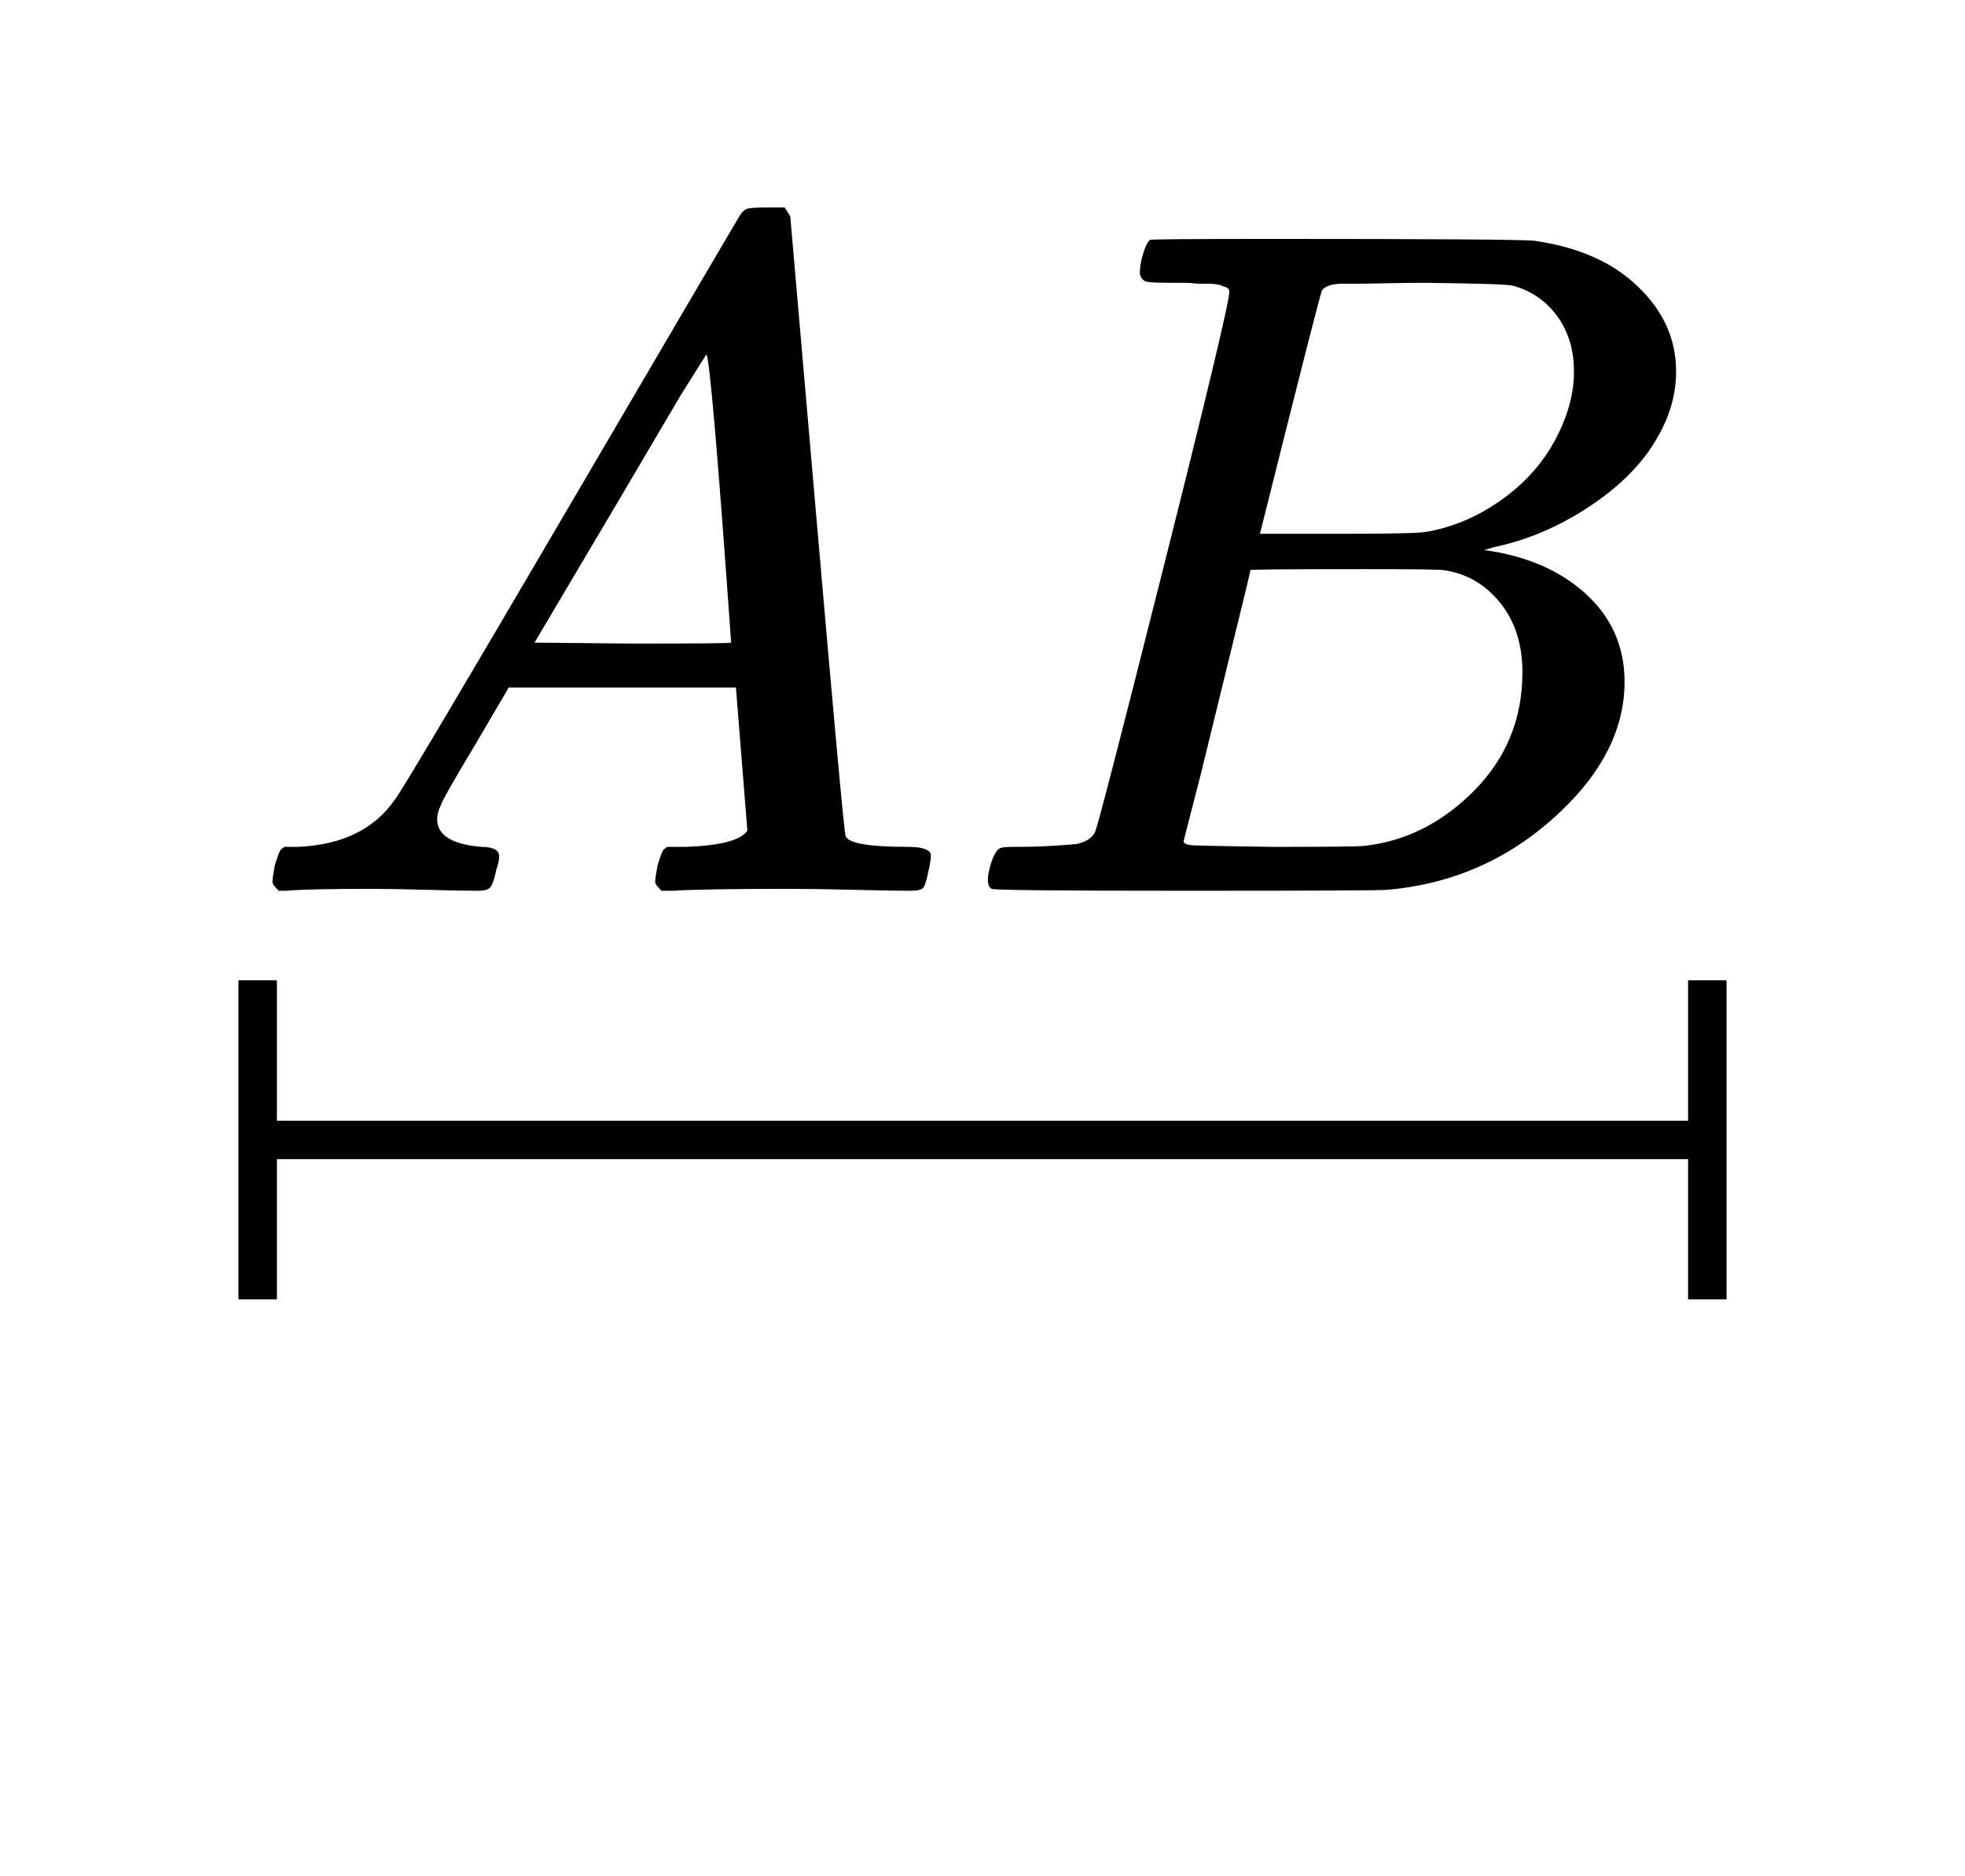
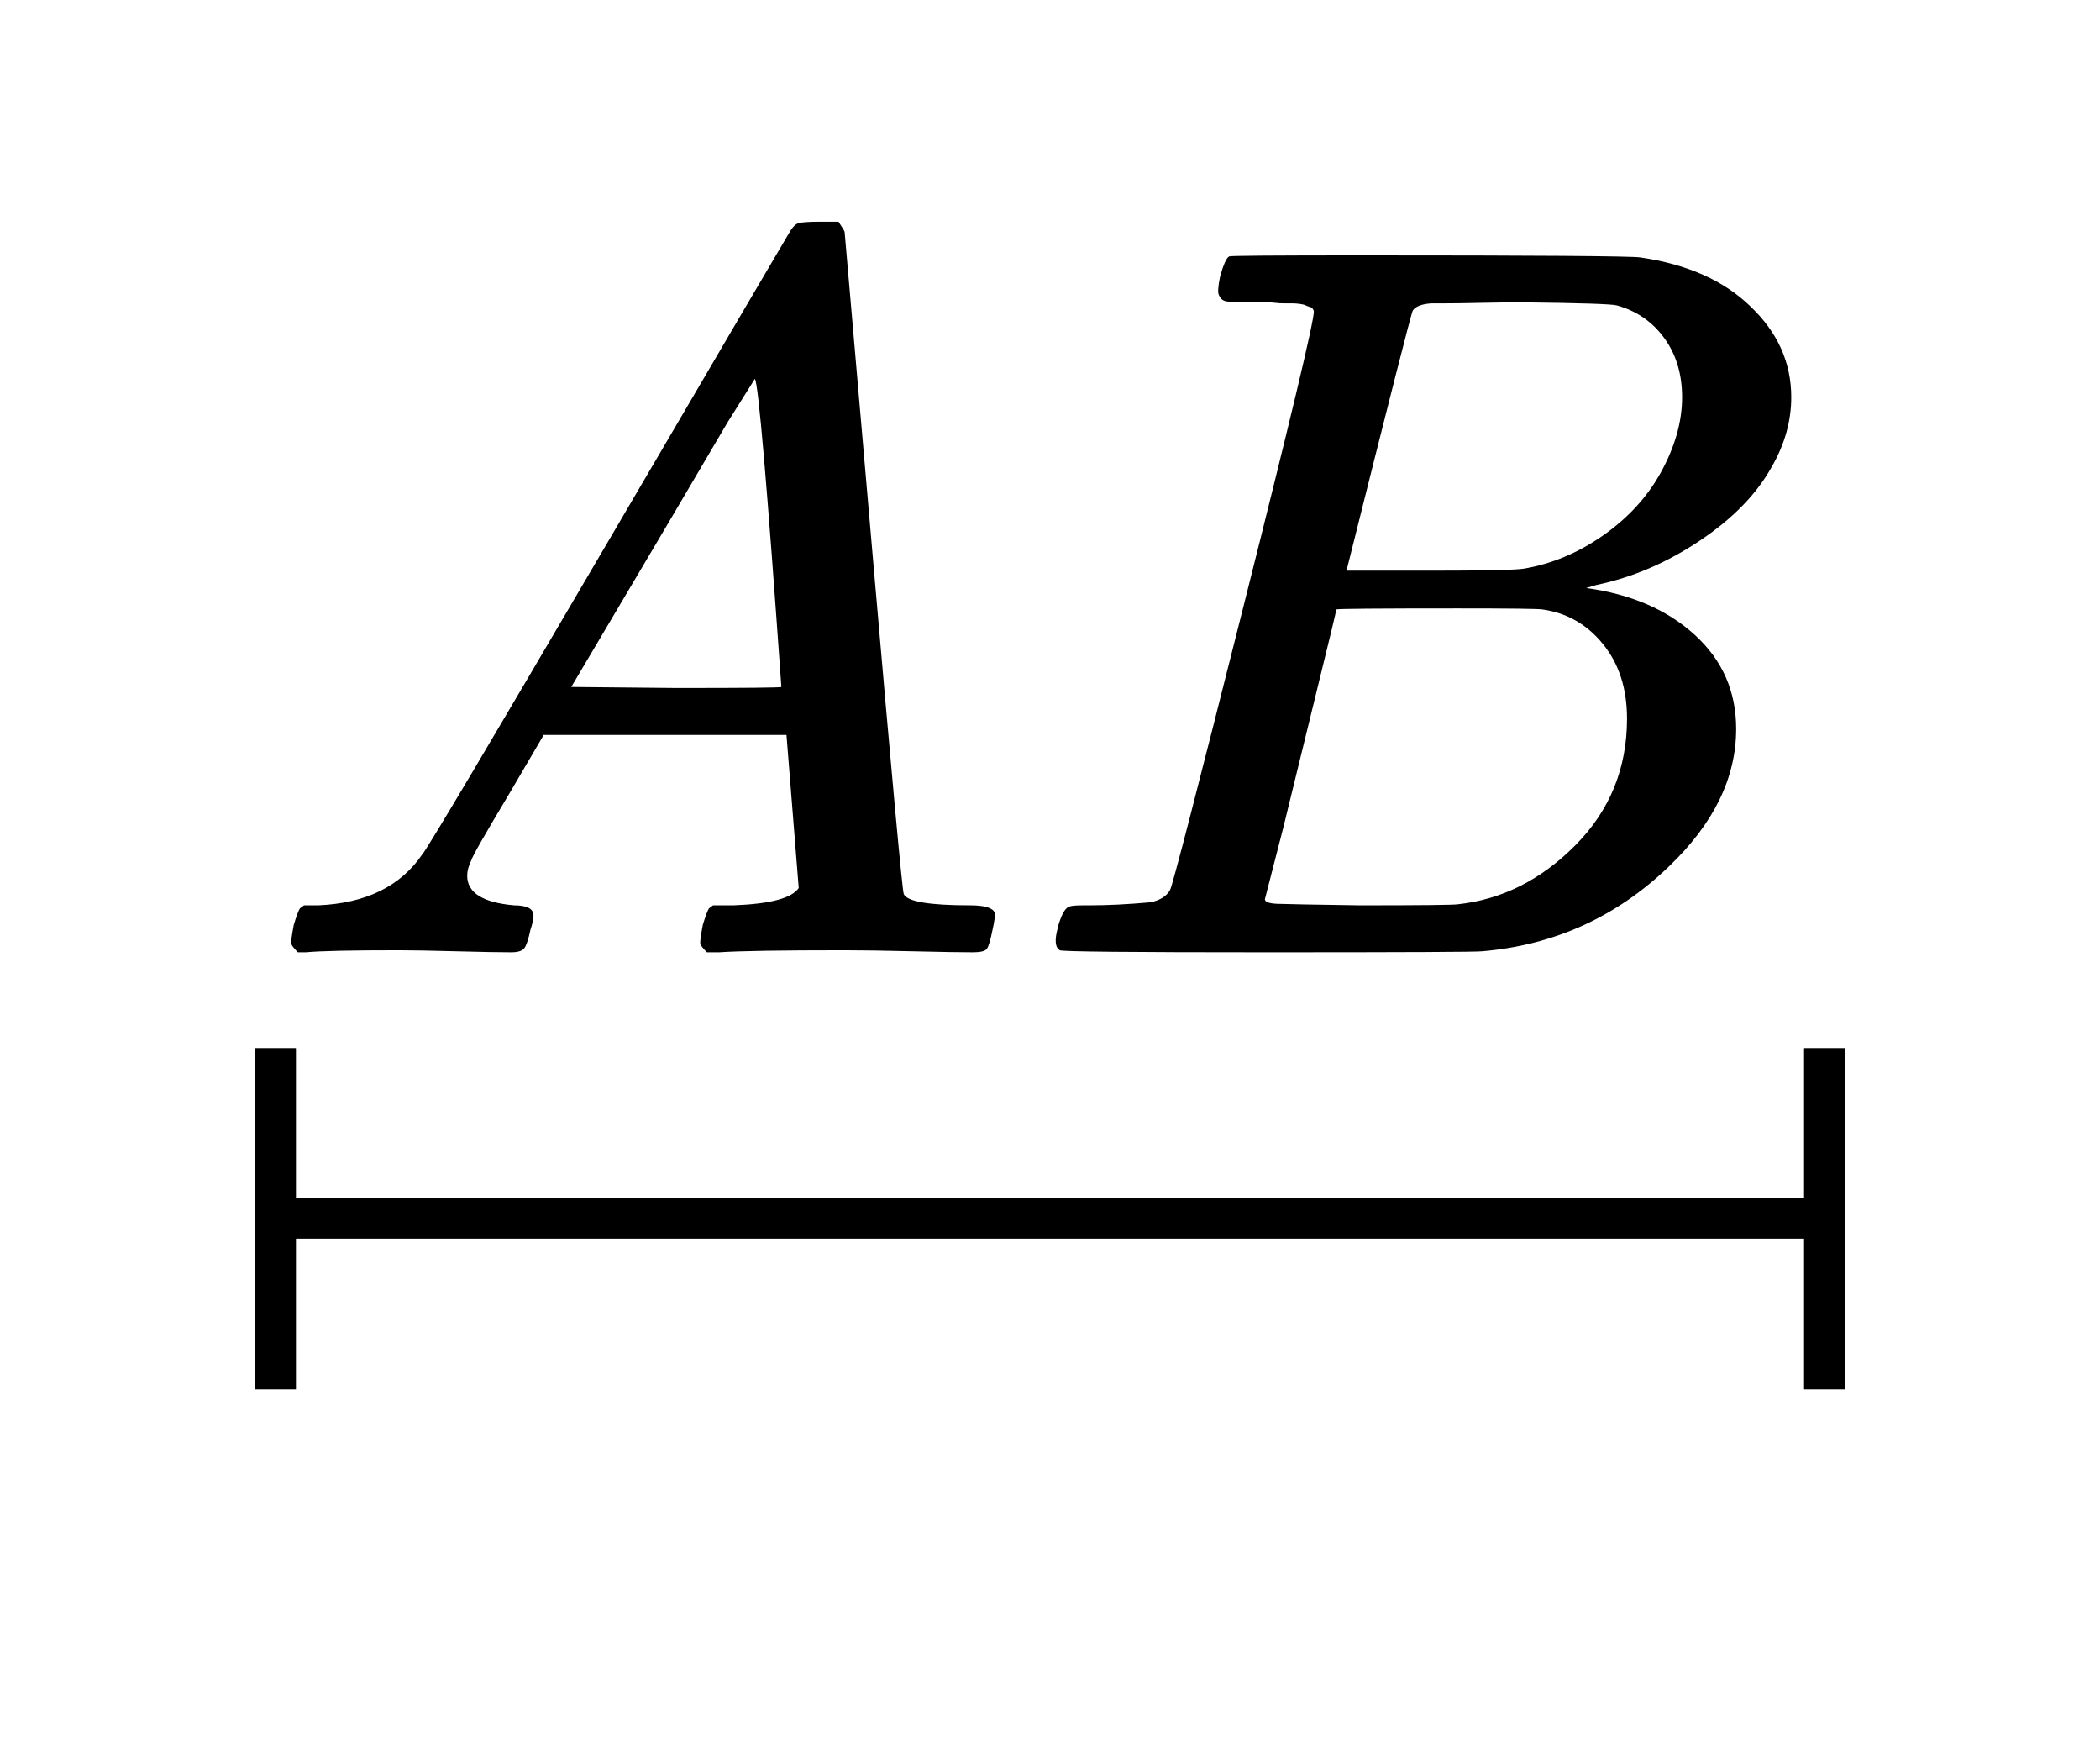
- <svg xmlns="http://www.w3.org/2000/svg" viewBox="0 0 82.347 78.613" width="82.347pt" height="78.613pt">
+ <svg xmlns="http://www.w3.org/2000/svg" viewBox="0 0 82.347 68.213" width="82.347pt" height="68.213pt">
  <path d="M20.04 37.333 Q19.36 37.333 17.88 37.293 Q16.4 37.253 15.64 37.253 Q12.8 37.253 12 37.333 L11.68 37.333 Q11.44 37.093 11.42 36.993 Q11.4 36.893 11.52 36.253 Q11.68 35.733 11.76 35.613 L11.92 35.493 L12.48 35.493 Q15.28 35.373 16.56 33.493 Q16.8 33.253 23.82 21.273 Q30.84 9.293 30.92 9.173 Q31.12 8.813 31.3 8.753 Q31.48 8.693 32.2 8.693 L32.88 8.693 Q33.12 9.053 33.12 9.093 L34.24 22.013 Q35.36 34.933 35.44 35.053 Q35.64 35.493 38.04 35.493 Q38.88 35.493 39 35.773 Q39.04 35.933 38.92 36.453 Q38.8 37.053 38.7 37.193 Q38.6 37.333 38.16 37.333 Q37.44 37.333 35.78 37.293 Q34.12 37.253 33.12 37.253 Q29.36 37.253 28.2 37.333 L27.72 37.333 Q27.48 37.093 27.46 36.993 Q27.44 36.893 27.56 36.253 Q27.72 35.733 27.8 35.613 L27.96 35.493 L28.76 35.493 Q30.92 35.413 31.32 34.813 L30.84 28.813 L21.32 28.813 L19.96 31.133 Q18.52 33.533 18.48 33.733 Q18.32 34.053 18.32 34.333 Q18.32 35.333 20.16 35.493 Q20.92 35.493 20.92 35.893 Q20.92 36.093 20.8 36.453 Q20.68 37.013 20.56 37.173 Q20.44 37.333 20.04 37.333 L20.04 37.333 Z M30.64 26.933 Q29.8 15.053 29.6 14.853 L28.52 16.573 Q27.88 17.653 26 20.853 L22.4 26.933 L26.52 26.973 Q30.64 26.973 30.64 26.933 L30.64 26.933 Z" fill="rgba(0,0,0,1)" fill-rule="nonzero" stroke="none" />
  <path d="M51.52 12.213 Q51.52 12.173 51.48 12.113 Q51.44 12.053 51.36 12.033 Q51.28 12.013 51.2 11.973 Q51.12 11.933 50.96 11.913 Q50.8 11.893 50.68 11.893 Q50.56 11.893 50.36 11.893 Q50.16 11.893 50.02 11.873 Q49.88 11.853 49.64 11.853 Q49.4 11.853 49.24 11.853 Q48.28 11.853 48.08 11.813 Q47.88 11.773 47.8 11.573 Q47.72 11.453 47.84 10.853 Q48.04 10.133 48.2 10.053 Q48.24 10.013 53.4 10.013 Q63.76 10.013 64.32 10.093 Q67.08 10.493 68.64 12.013 Q70.24 13.533 70.24 15.573 Q70.24 16.973 69.48 18.293 Q68.6 19.893 66.66 21.193 Q64.72 22.493 62.6 22.933 L62.2 23.053 Q64.84 23.413 66.46 24.893 Q68.08 26.373 68.08 28.573 Q68.08 31.453 65.44 33.973 Q62.36 36.933 58.12 37.293 Q57.84 37.333 49.68 37.333 Q41.68 37.333 41.56 37.253 Q41.28 37.093 41.48 36.373 Q41.48 36.333 41.52 36.213 Q41.72 35.573 41.96 35.533 Q42.08 35.493 42.48 35.493 L42.72 35.493 Q43.8 35.493 45.12 35.373 Q45.68 35.253 45.88 34.893 Q46 34.733 48.76 23.773 Q51.52 12.813 51.52 12.213 L51.52 12.213 Z M65.96 15.573 Q65.96 14.213 65.26 13.253 Q64.56 12.293 63.4 11.973 Q63.12 11.893 59.72 11.853 Q58.92 11.853 58.04 11.873 Q57.16 11.893 56.64 11.893 L56.12 11.893 Q55.56 11.933 55.4 12.173 Q55.32 12.293 52.8 22.373 L56.04 22.373 Q59.28 22.373 59.76 22.293 Q61.4 22.013 62.86 20.993 Q64.32 19.973 65.12 18.533 Q65.96 17.013 65.96 15.573 L65.96 15.573 Z M63.8 28.173 Q63.8 26.413 62.86 25.253 Q61.92 24.093 60.48 23.893 Q60.24 23.853 57.16 23.853 Q52.44 23.853 52.4 23.893 Q52.4 23.973 51.7 26.813 Q51 29.653 50.32 32.453 L49.6 35.253 Q49.6 35.413 50.08 35.433 Q50.56 35.453 53.32 35.493 Q56.88 35.493 57.16 35.453 Q59.76 35.173 61.78 33.133 Q63.8 31.093 63.8 28.173 L63.8 28.173 Z" fill="rgba(0,0,0,1)" fill-rule="nonzero" stroke="none" />
  <path d="M11.6 48.573 L11.6 54.453 L10 54.453 L10 41.093 L11.6 41.093 L11.6 46.973 L41.174 46.973 L41.174 48.573 L11.6 48.573" fill="rgba(0,0,0,1)" fill-rule="nonzero" stroke="none" />
  <path d="M11.6 48.573 L11.6 54.453 L10 54.453 L10 41.093 L11.6 41.093 L11.6 46.973 L41.174 46.973 L41.174 48.573 L11.6 48.573" fill="rgba(0,0,0,1)" fill-rule="nonzero" stroke="none" />
  <path d="M70.747 46.973 L70.747 41.093 L72.347 41.093 L72.347 54.453 L70.747 54.453 L70.747 48.573 L41.174 48.573 L41.174 46.973 L70.747 46.973" fill="rgba(0,0,0,1)" fill-rule="nonzero" stroke="none" />
  <path d="M70.747 46.973 L70.747 41.093 L72.347 41.093 L72.347 54.453 L70.747 54.453 L70.747 48.573 L41.174 48.573 L41.174 46.973 L70.747 46.973" fill="rgba(0,0,0,1)" fill-rule="nonzero" stroke="none" />
</svg>
